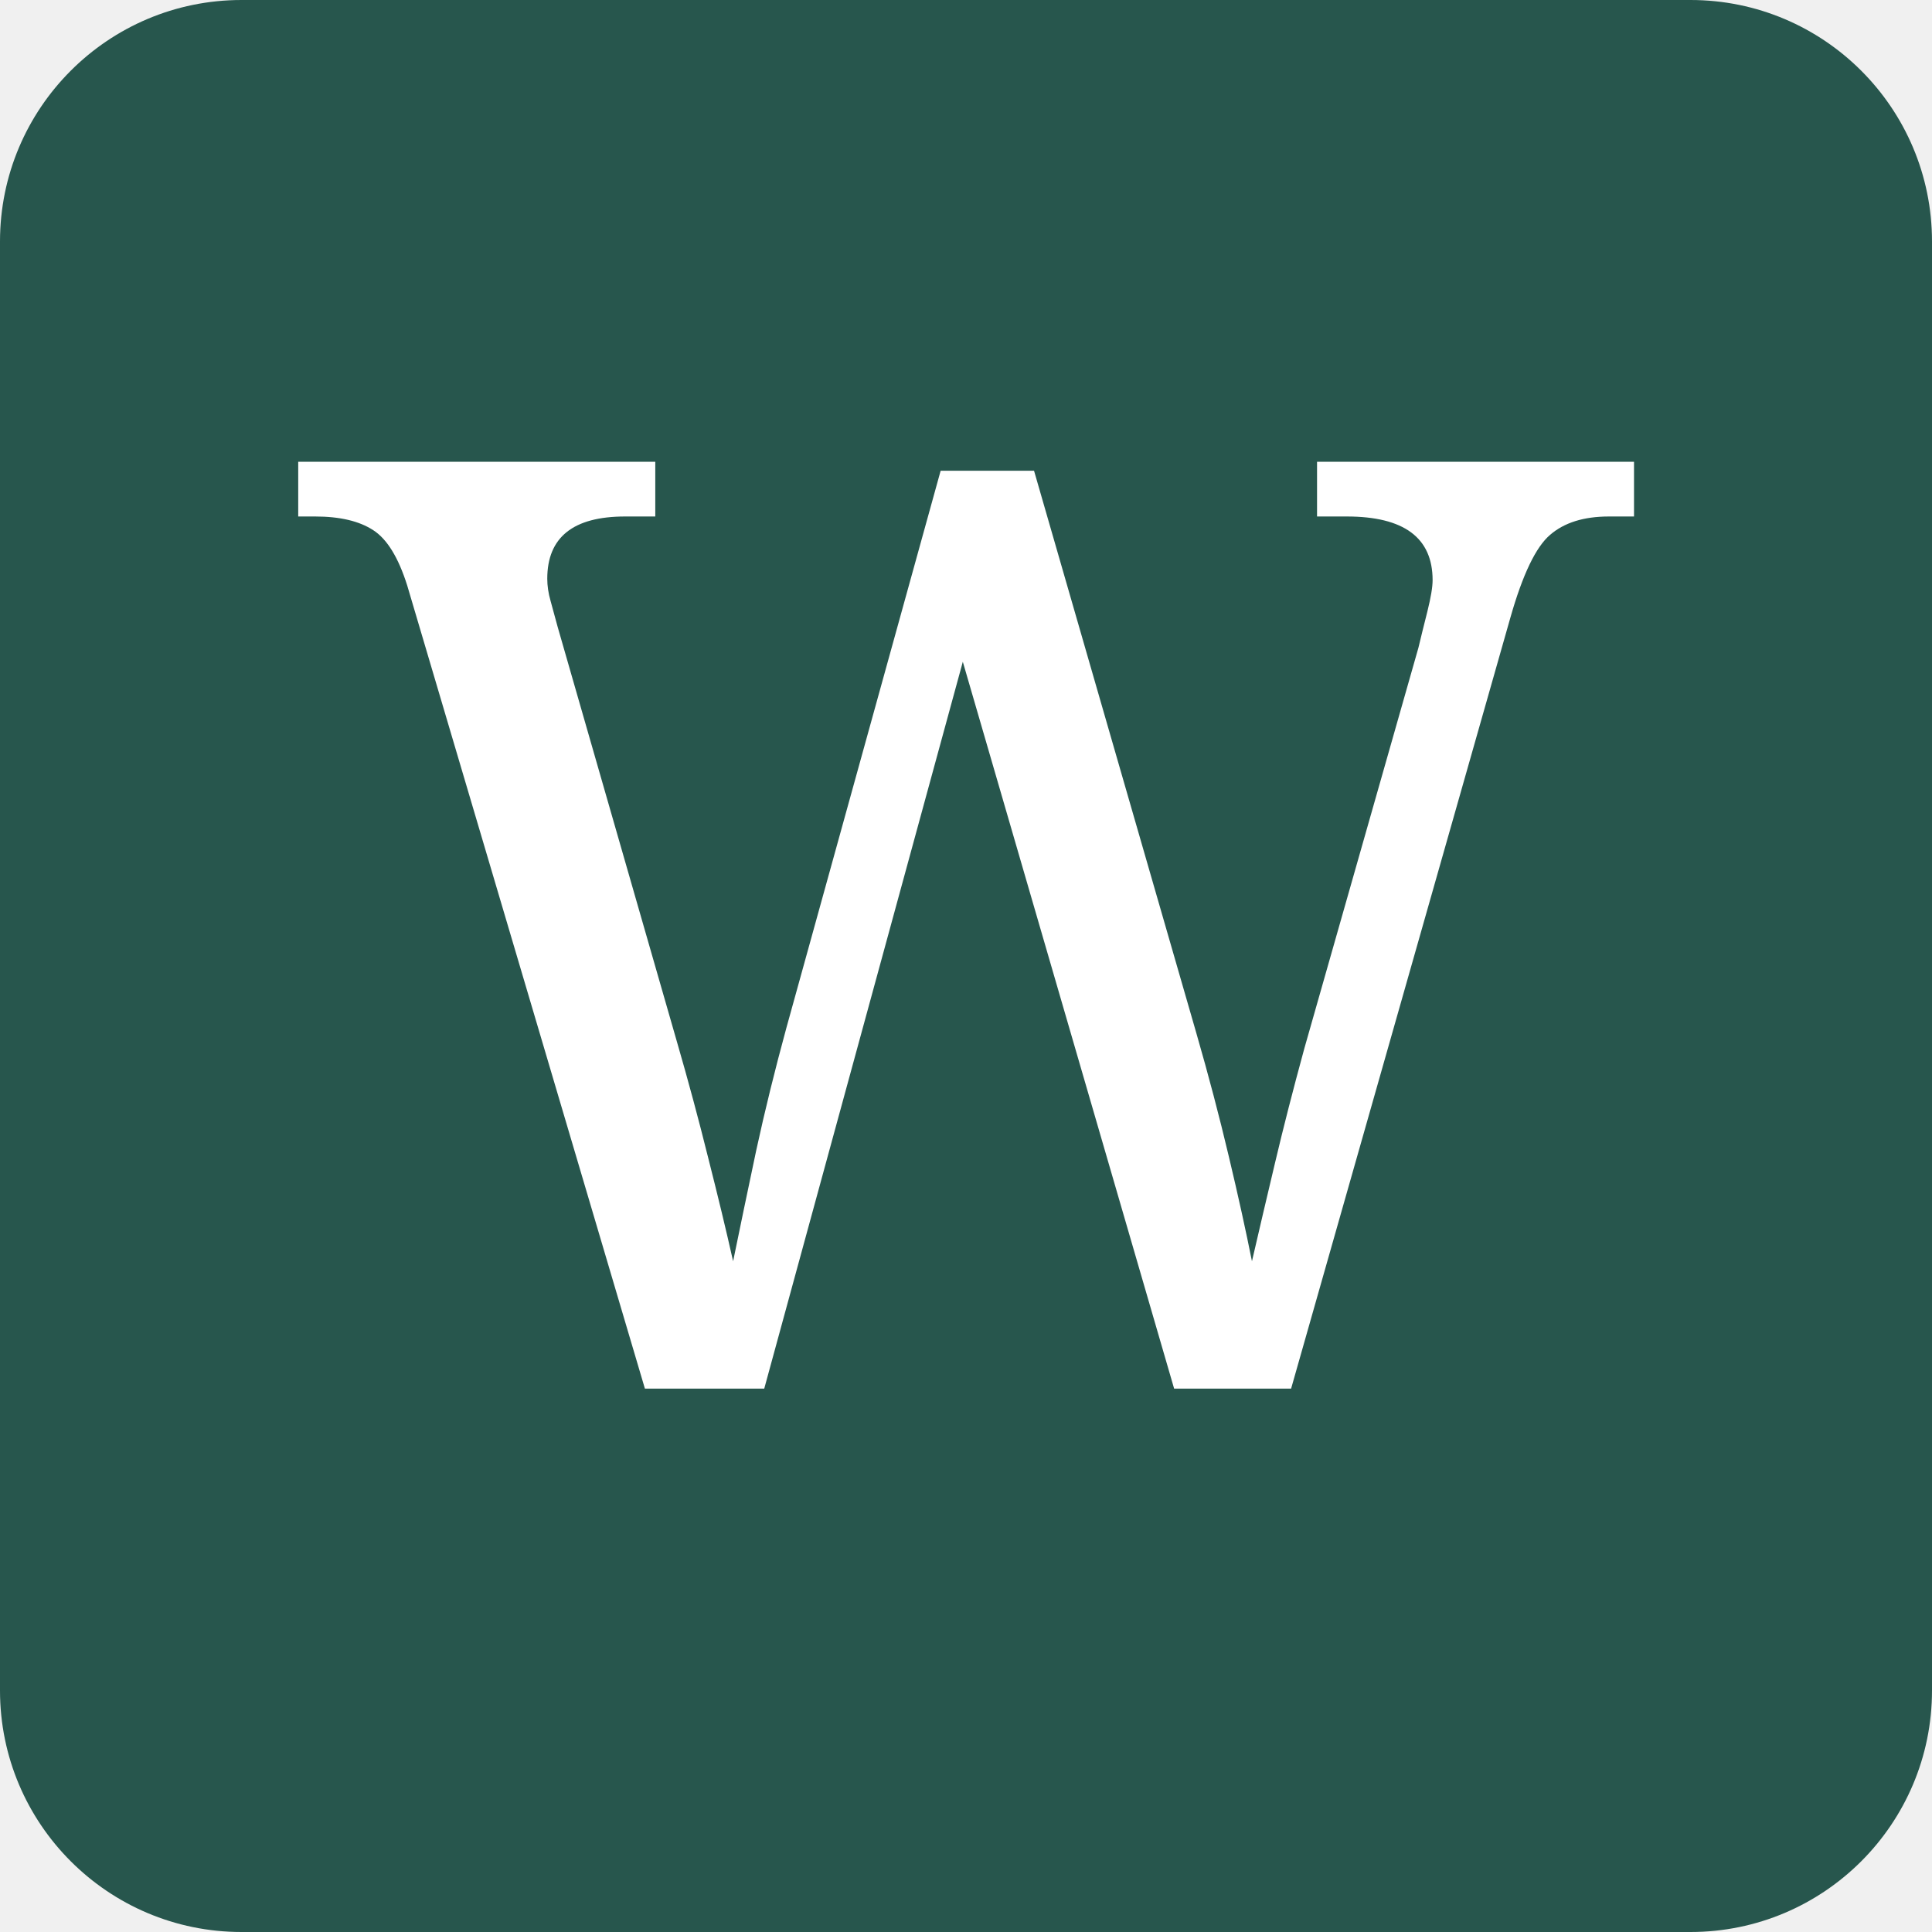
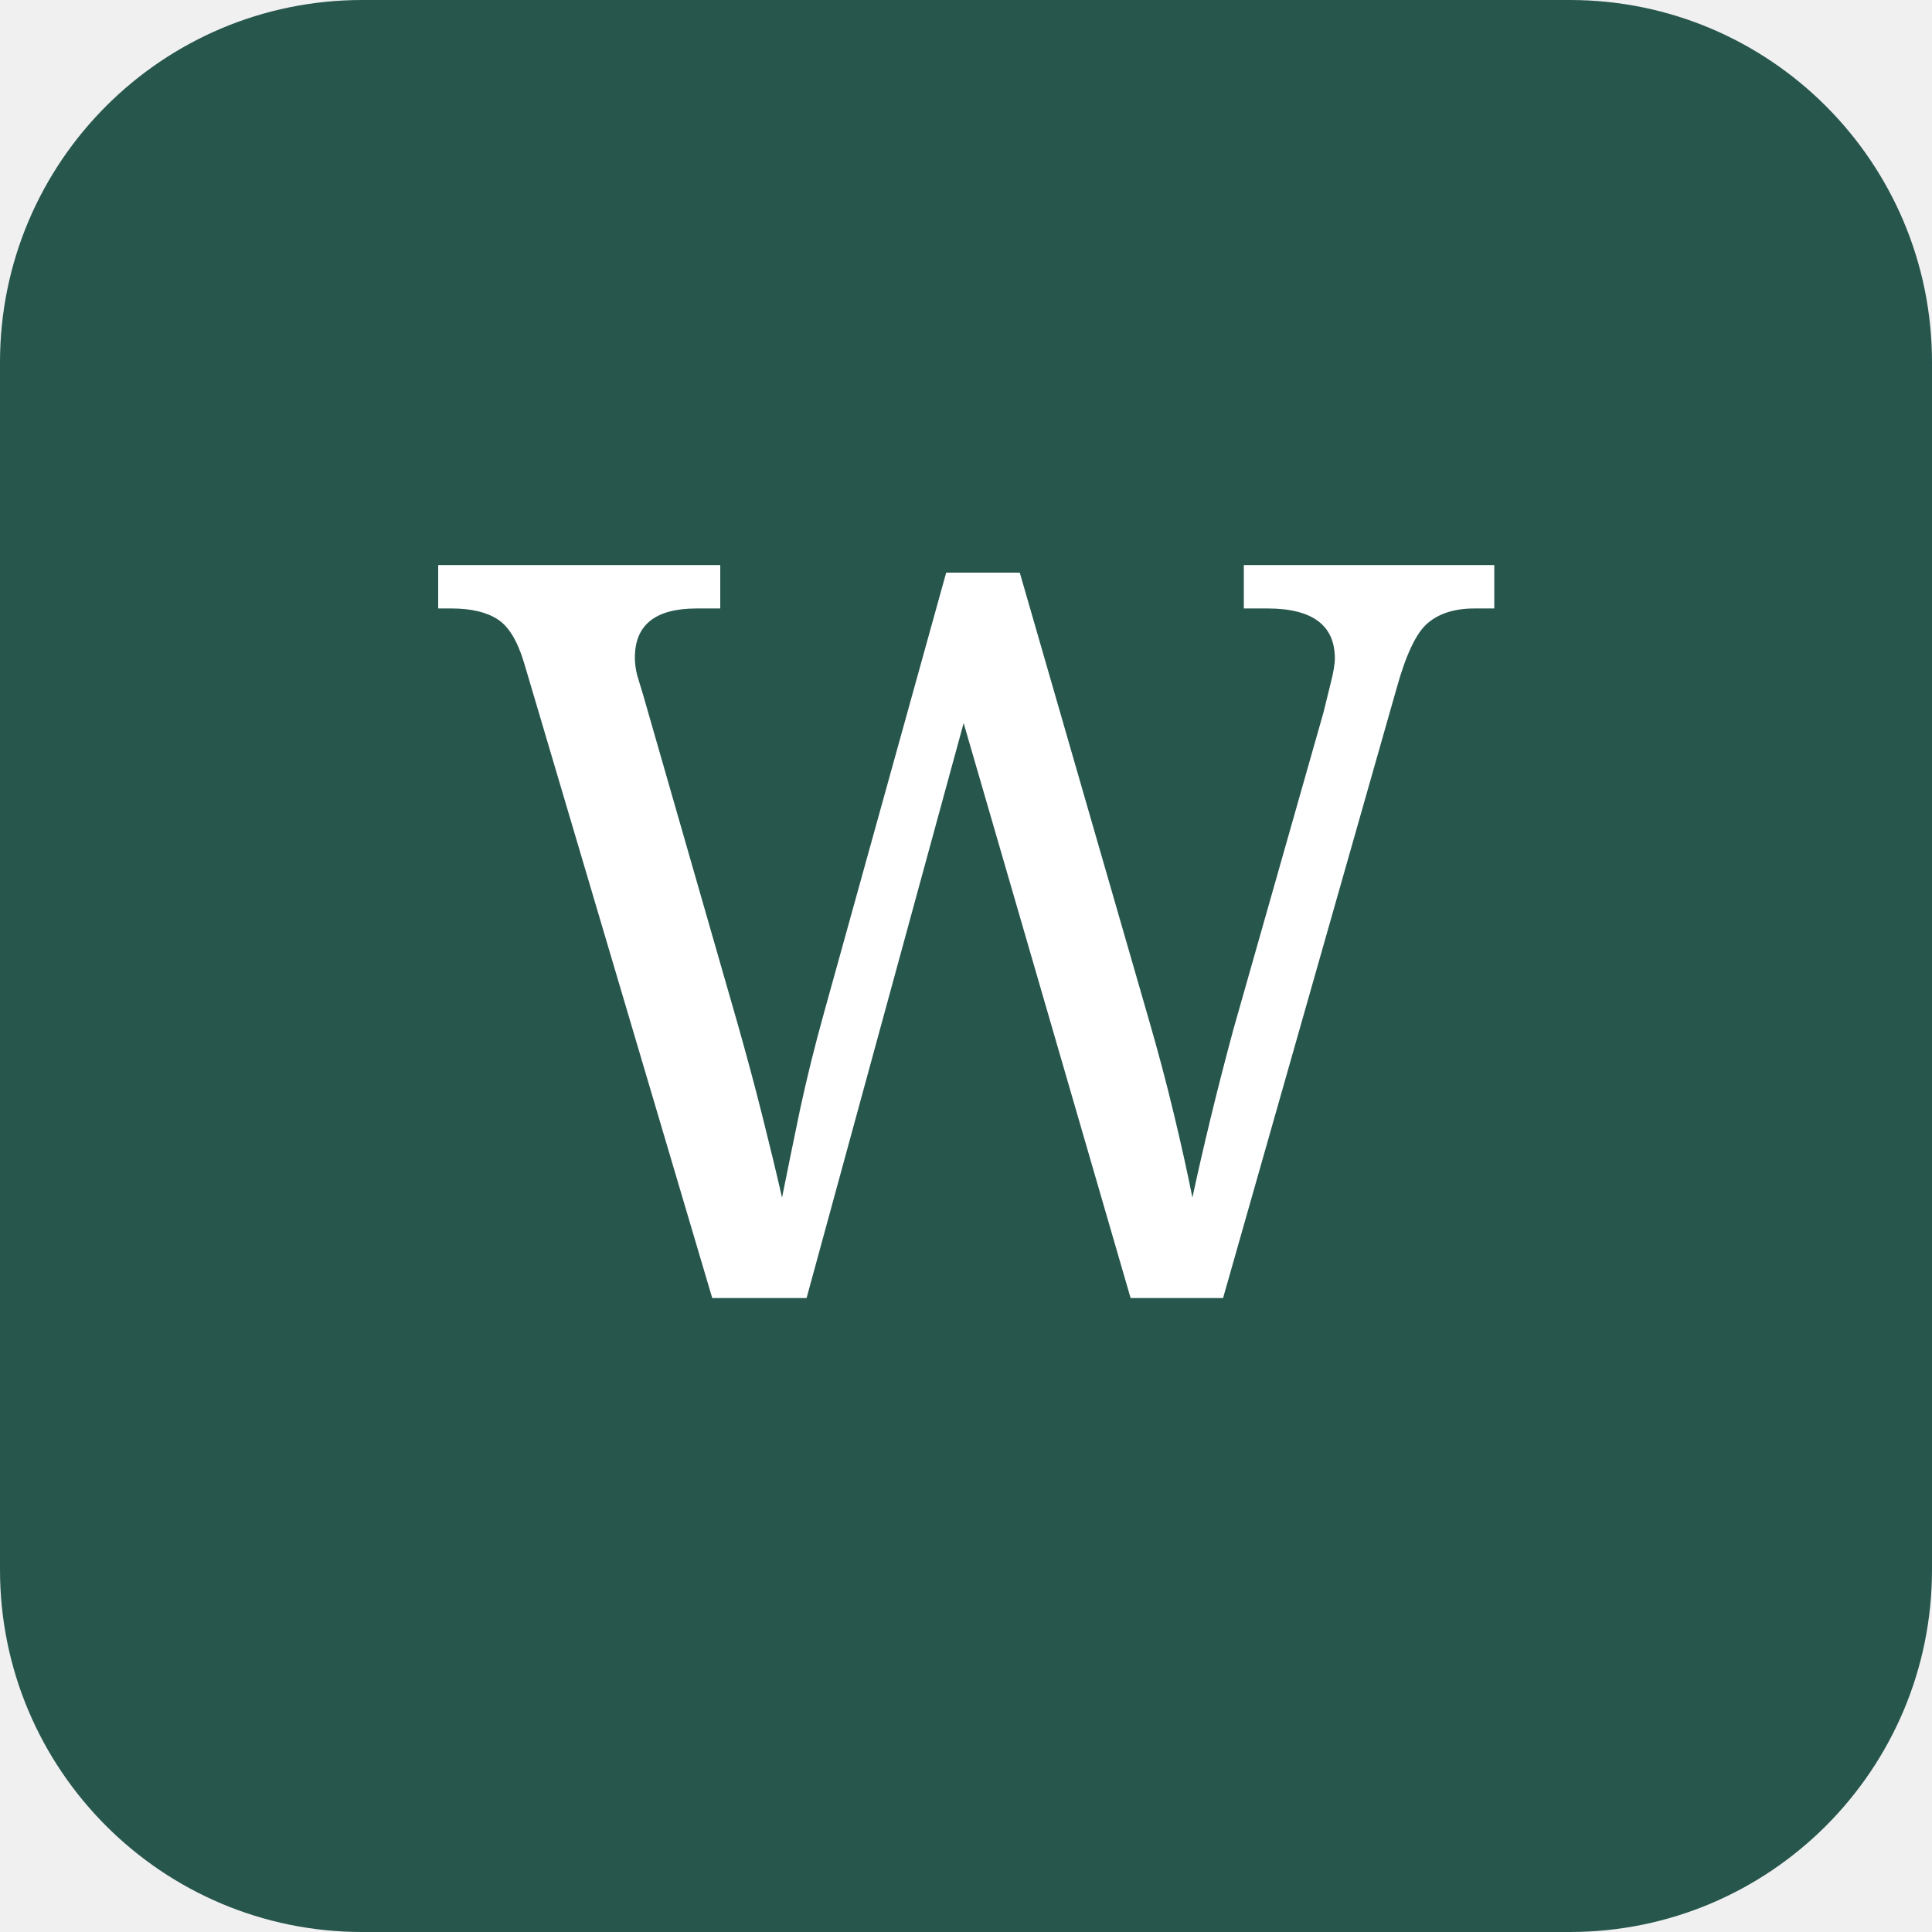
<svg xmlns="http://www.w3.org/2000/svg" viewBox="0 0 64 64">
-   <rect width="64" height="64" rx="8" fill="#27564d" />
-   <text x="32" y="46" text-anchor="middle" font-family="Georgia,serif" font-size="43" fill="white">W</text>
+   <rect width="64" height="64" rx="12" fill="#27564d" />
+   <text x="32" y="43" font-family="Georgia,serif" font-size="34" fill="#ffffff" text-anchor="middle">W</text>
</svg>
